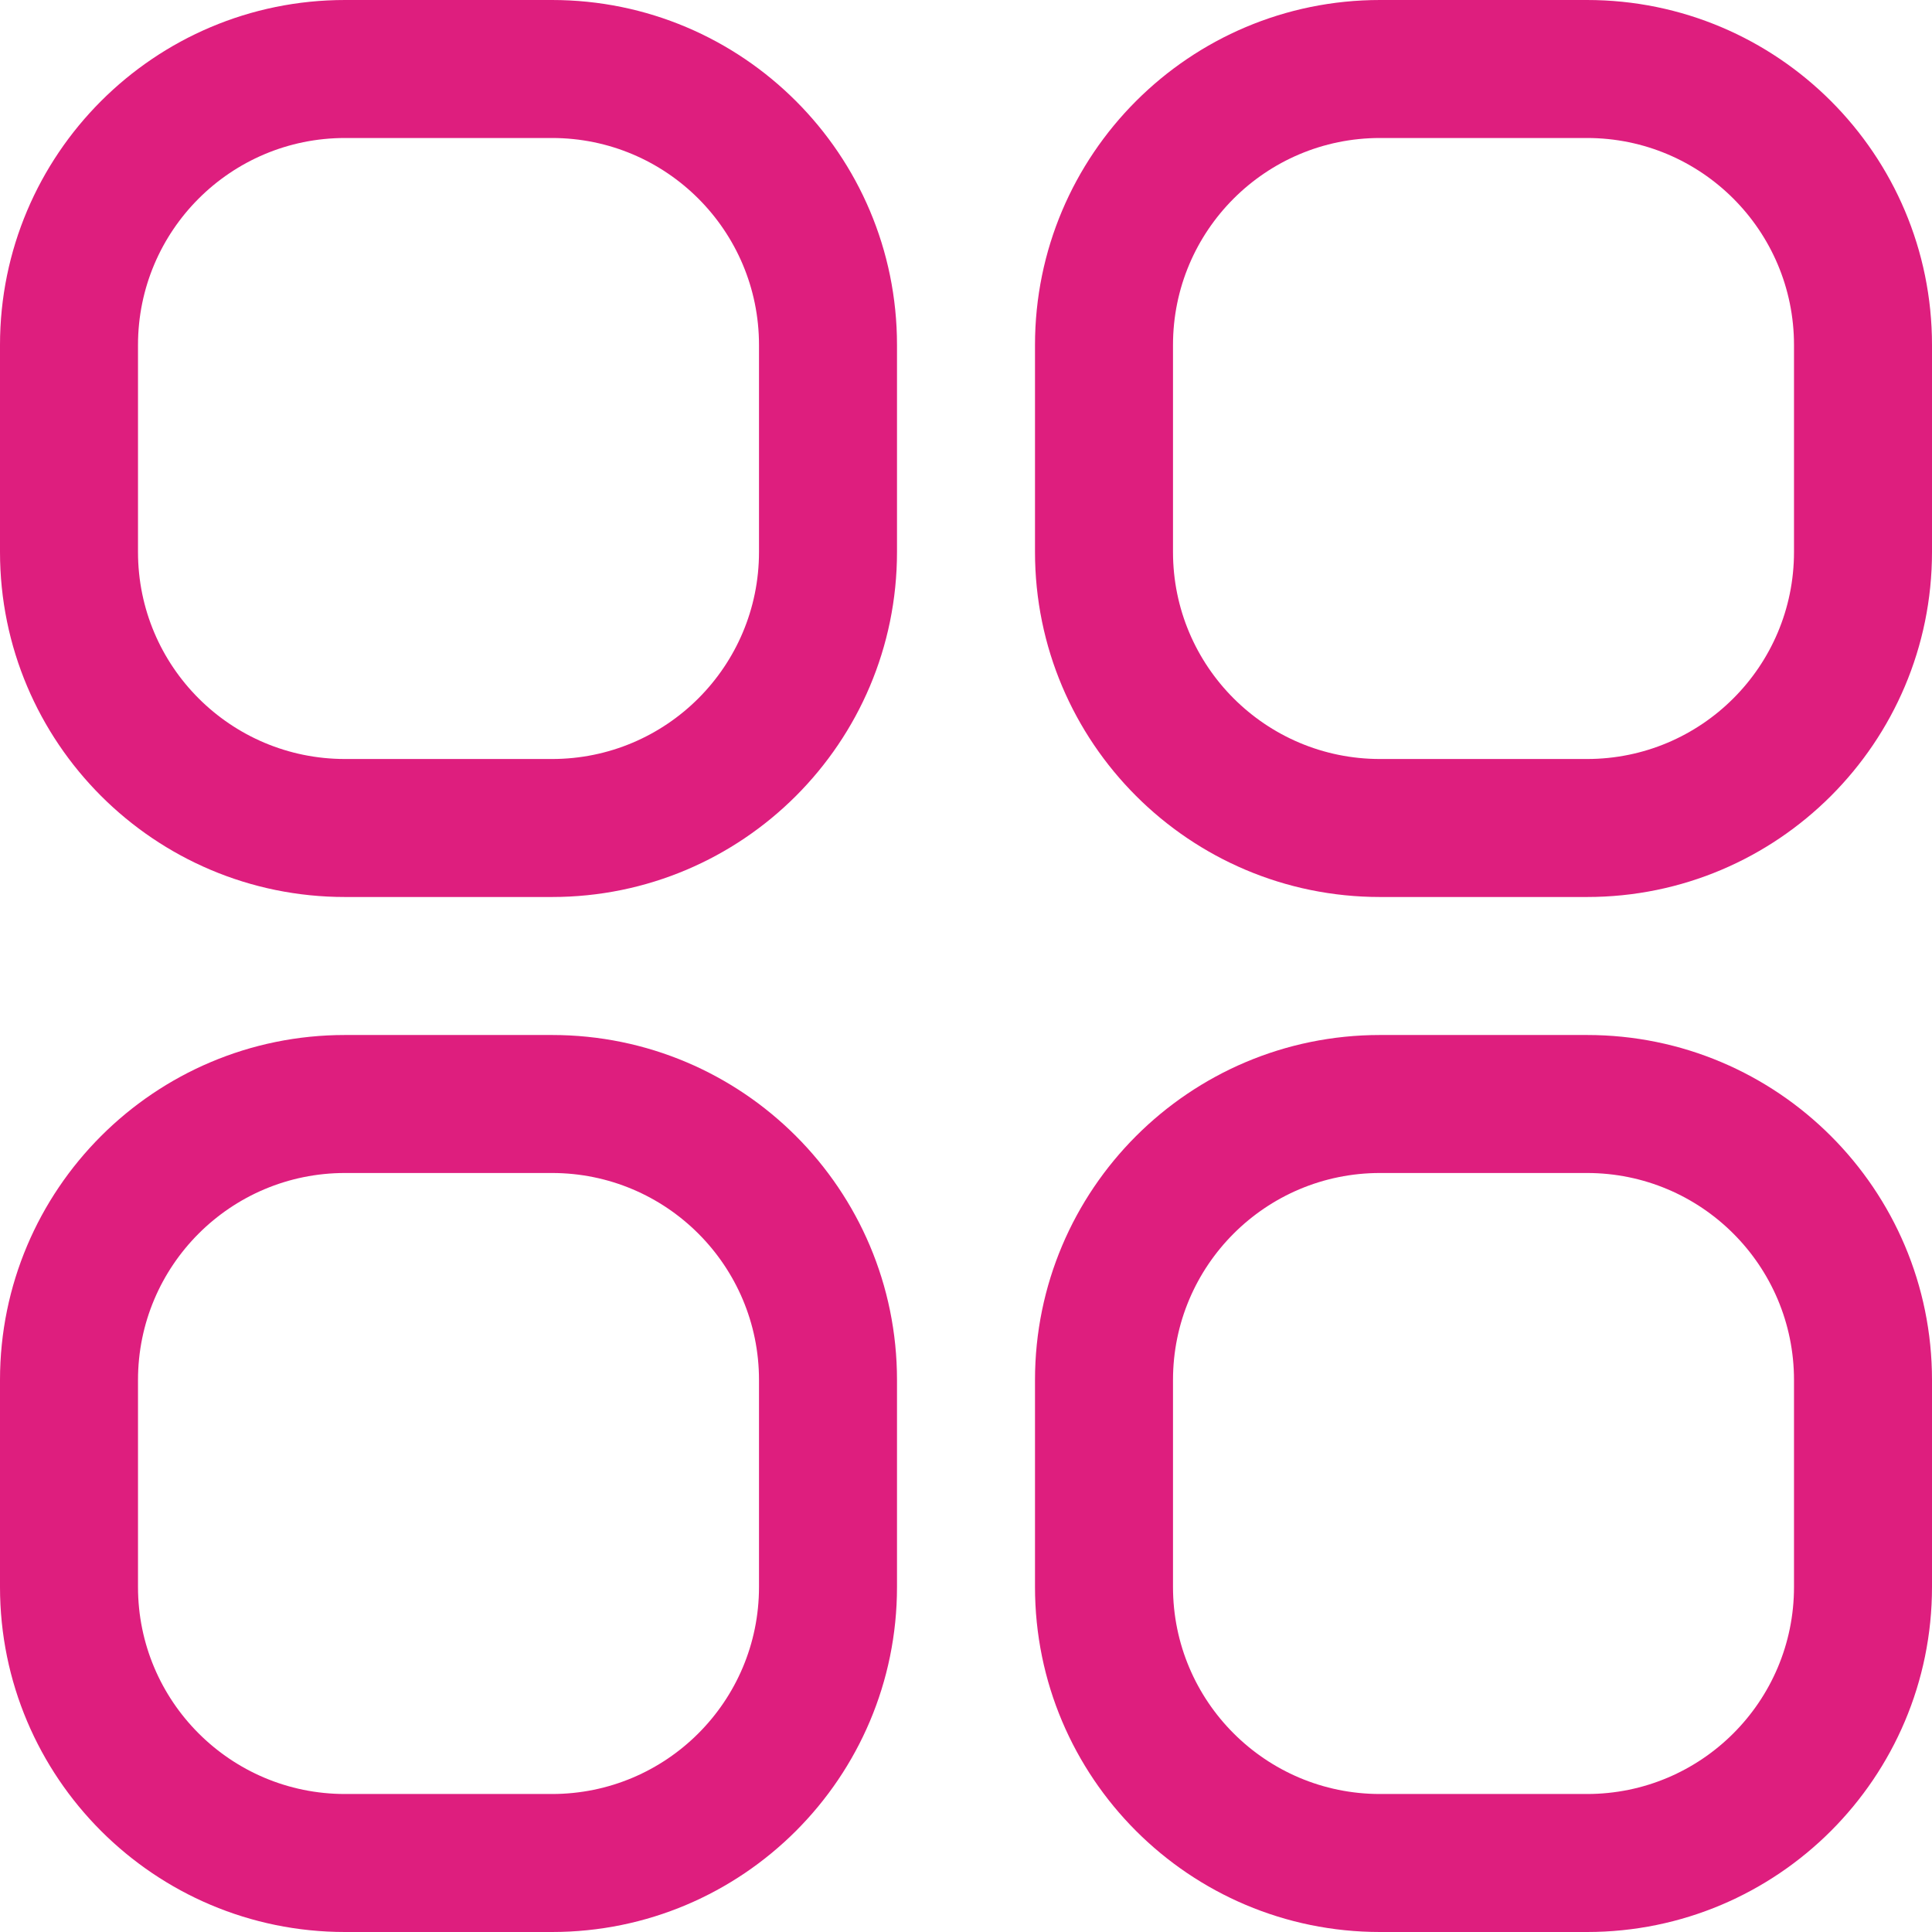
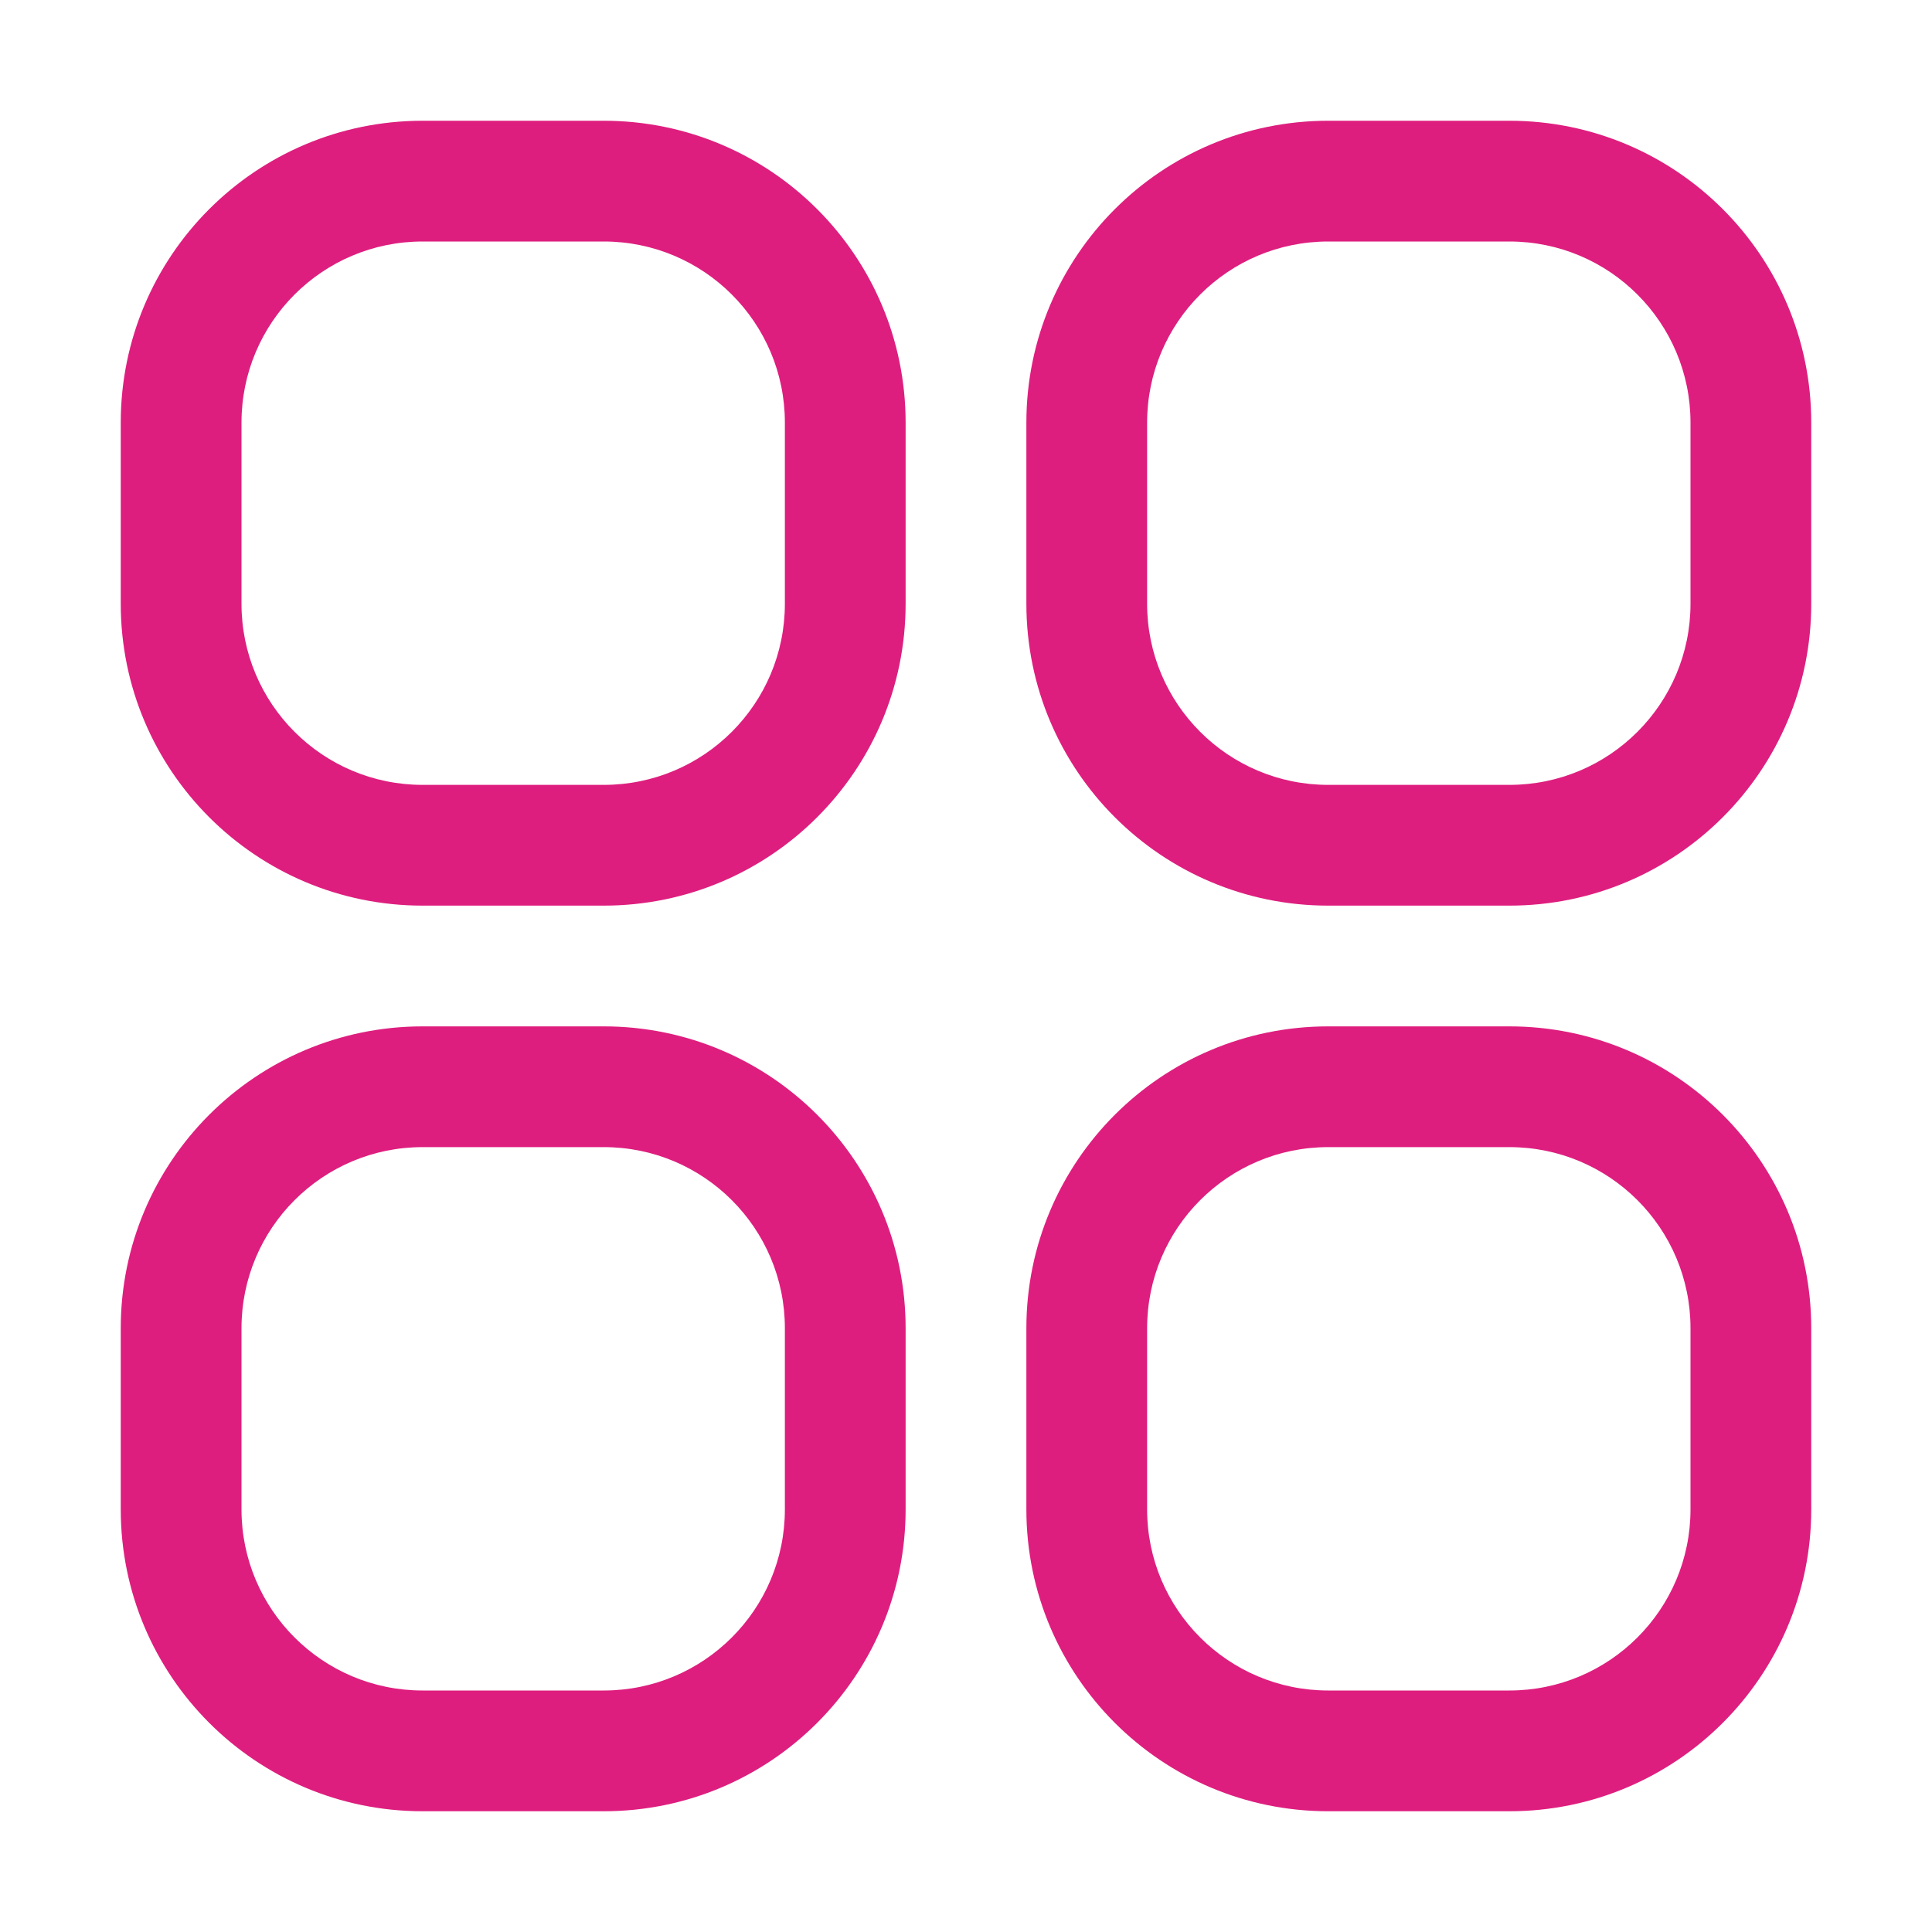
- <svg xmlns="http://www.w3.org/2000/svg" width="28" height="28" viewBox="0 0 28 28" fill="none">
-   <path fill-rule="evenodd" clip-rule="evenodd" d="M11 8V5C11 3.343 9.657 2 8 2L5 2C3.343 2 2 3.343 2 5L2 8C2 9.657 3.343 11 5 11H8C9.657 11 11 9.657 11 8ZM13 5V8C13 10.761 10.761 13 8 13H5C2.239 13 -1.20706e-07 10.761 0 8L1.31134e-07 5C2.5184e-07 2.239 2.239 9.23724e-06 5 1.52588e-05L8 2.18272e-05C10.761 2.78488e-05 13 2.239 13 5Z" fill="#DE1E7E" />
-   <path fill-rule="evenodd" clip-rule="evenodd" d="M26 8L26 5C26 3.343 24.657 2 23 2L20 2C18.343 2 17 3.343 17 5V8C17 9.657 18.343 11 20 11H23C24.657 11 26 9.657 26 8ZM28 5L28 8C28 10.761 25.761 13 23 13H20C17.239 13 15 10.761 15 8V5C15 2.239 17.239 9.23724e-06 20 1.52588e-05L23 2.18272e-05C25.761 2.78488e-05 28 2.239 28 5Z" fill="#DE1E7E" />
-   <path fill-rule="evenodd" clip-rule="evenodd" d="M11 23V20C11 18.343 9.657 17 8 17L5 17C3.343 17 2 18.343 2 20L2 23C2 24.657 3.343 26 5 26H8C9.657 26 11 24.657 11 23ZM13 20V23C13 25.761 10.761 28 8 28H5C2.239 28 -1.20706e-07 25.761 0 23L1.31134e-07 20C2.5184e-07 17.239 2.239 15 5 15L8 15C10.761 15 13 17.239 13 20Z" fill="#DE1E7E" />
-   <path fill-rule="evenodd" clip-rule="evenodd" d="M26 23L26 20C26 18.343 24.657 17 23 17L20 17C18.343 17 17 18.343 17 20V23C17 24.657 18.343 26 20 26H23C24.657 26 26 24.657 26 23ZM28 20L28 23C28 25.761 25.761 28 23 28H20C17.239 28 15 25.761 15 23V20C15 17.239 17.239 15 20 15L23 15C25.761 15 28 17.239 28 20Z" fill="#DE1E7E" />
+ <svg xmlns="http://www.w3.org/2000/svg" width="32" height="32" viewBox="0 0 32 32" fill="none">
+   <path fill-rule="evenodd" clip-rule="evenodd" d="M13 10V7C13 5.343 11.657 4 10 4L7 4C5.343 4 4 5.343 4 7L4 10C4 11.657 5.343 13 7 13H10C11.657 13 13 11.657 13 10ZM15 7V10C15 12.761 12.761 15 10 15H7C4.239 15 2 12.761 2 10L2 7C2 4.239 4.239 2 7 2L10 2C12.761 2 15 4.239 15 7Z" fill="#DE1E7E" />
+   <path fill-rule="evenodd" clip-rule="evenodd" d="M28 10L28 7C28 5.343 26.657 4 25 4L22 4C20.343 4 19 5.343 19 7V10C19 11.657 20.343 13 22 13H25C26.657 13 28 11.657 28 10ZM30 7L30 10C30 12.761 27.761 15 25 15H22C19.239 15 17 12.761 17 10V7C17 4.239 19.239 2 22 2L25 2C27.761 2 30 4.239 30 7Z" fill="#DE1E7E" />
+   <path fill-rule="evenodd" clip-rule="evenodd" d="M13 25V22C13 20.343 11.657 19 10 19L7 19C5.343 19 4 20.343 4 22L4 25C4 26.657 5.343 28 7 28H10C11.657 28 13 26.657 13 25ZM15 22V25C15 27.761 12.761 30 10 30H7C4.239 30 2 27.761 2 25L2 22C2 19.239 4.239 17 7 17L10 17C12.761 17 15 19.239 15 22Z" fill="#DE1E7E" />
+   <path fill-rule="evenodd" clip-rule="evenodd" d="M28 25L28 22C28 20.343 26.657 19 25 19L22 19C20.343 19 19 20.343 19 22V25C19 26.657 20.343 28 22 28H25C26.657 28 28 26.657 28 25ZM30 22L30 25C30 27.761 27.761 30 25 30H22C19.239 30 17 27.761 17 25V22C17 19.239 19.239 17 22 17L25 17C27.761 17 30 19.239 30 22Z" fill="#DE1E7E" />
</svg>
